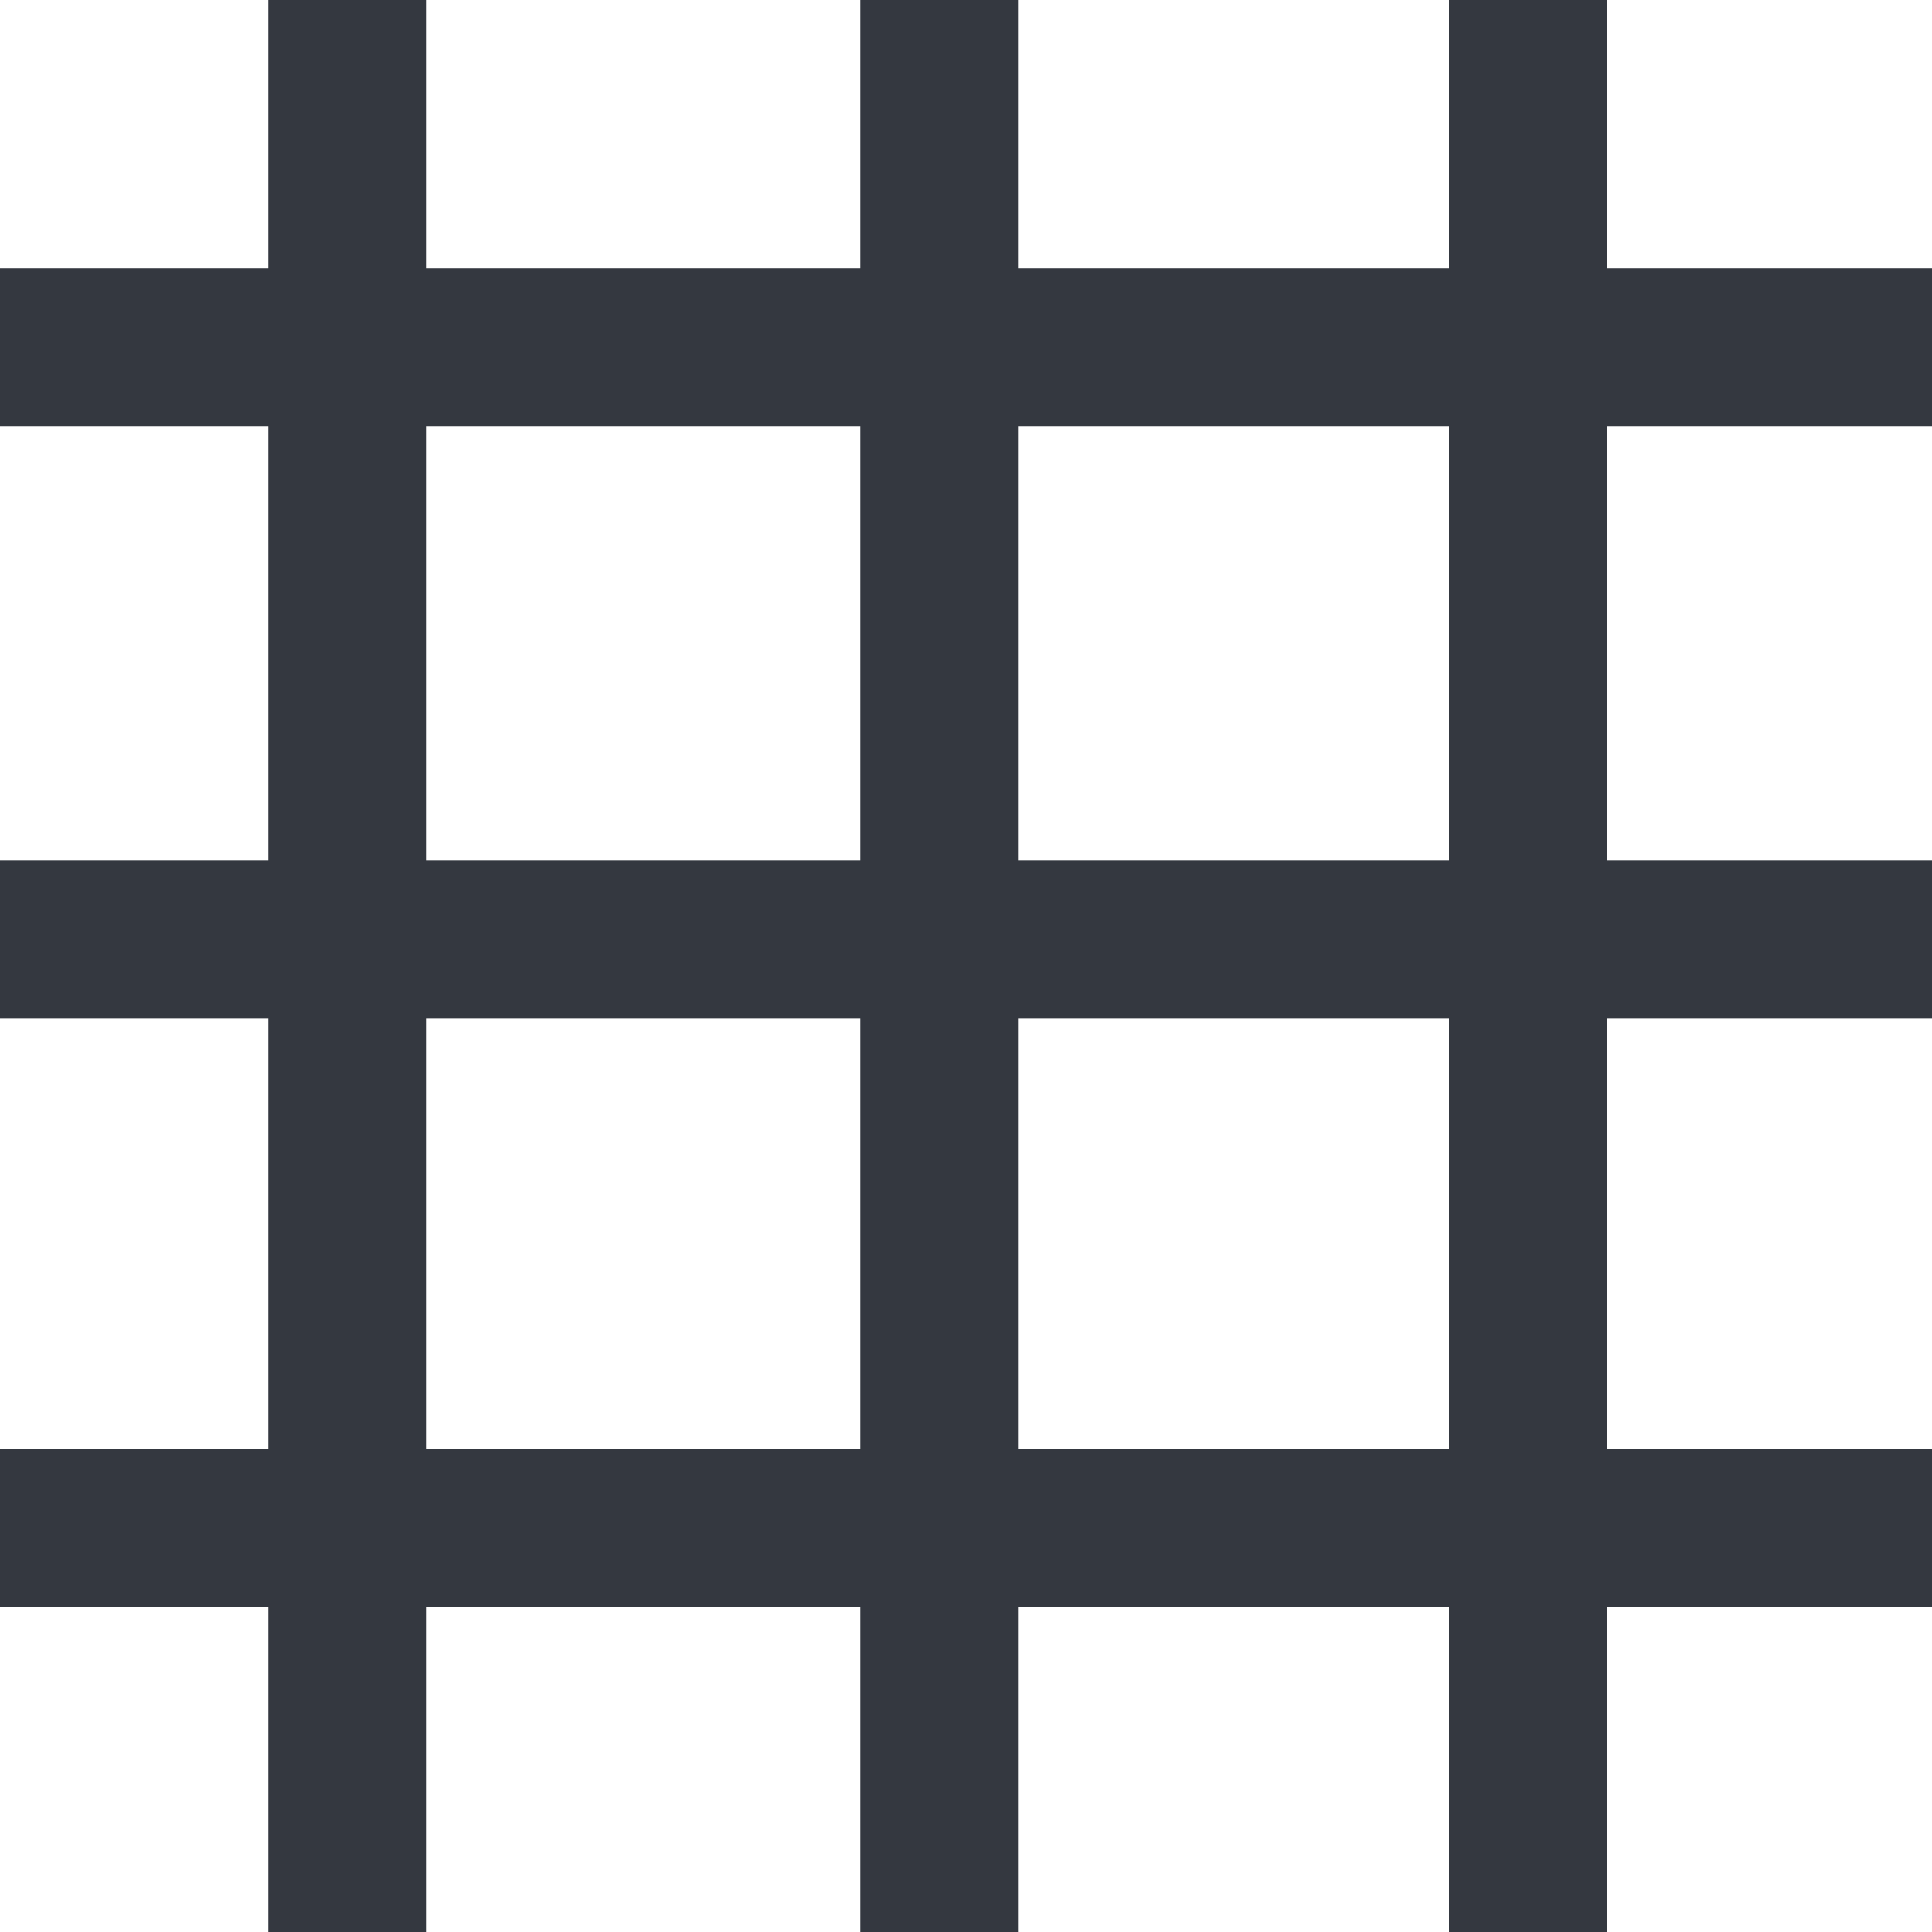
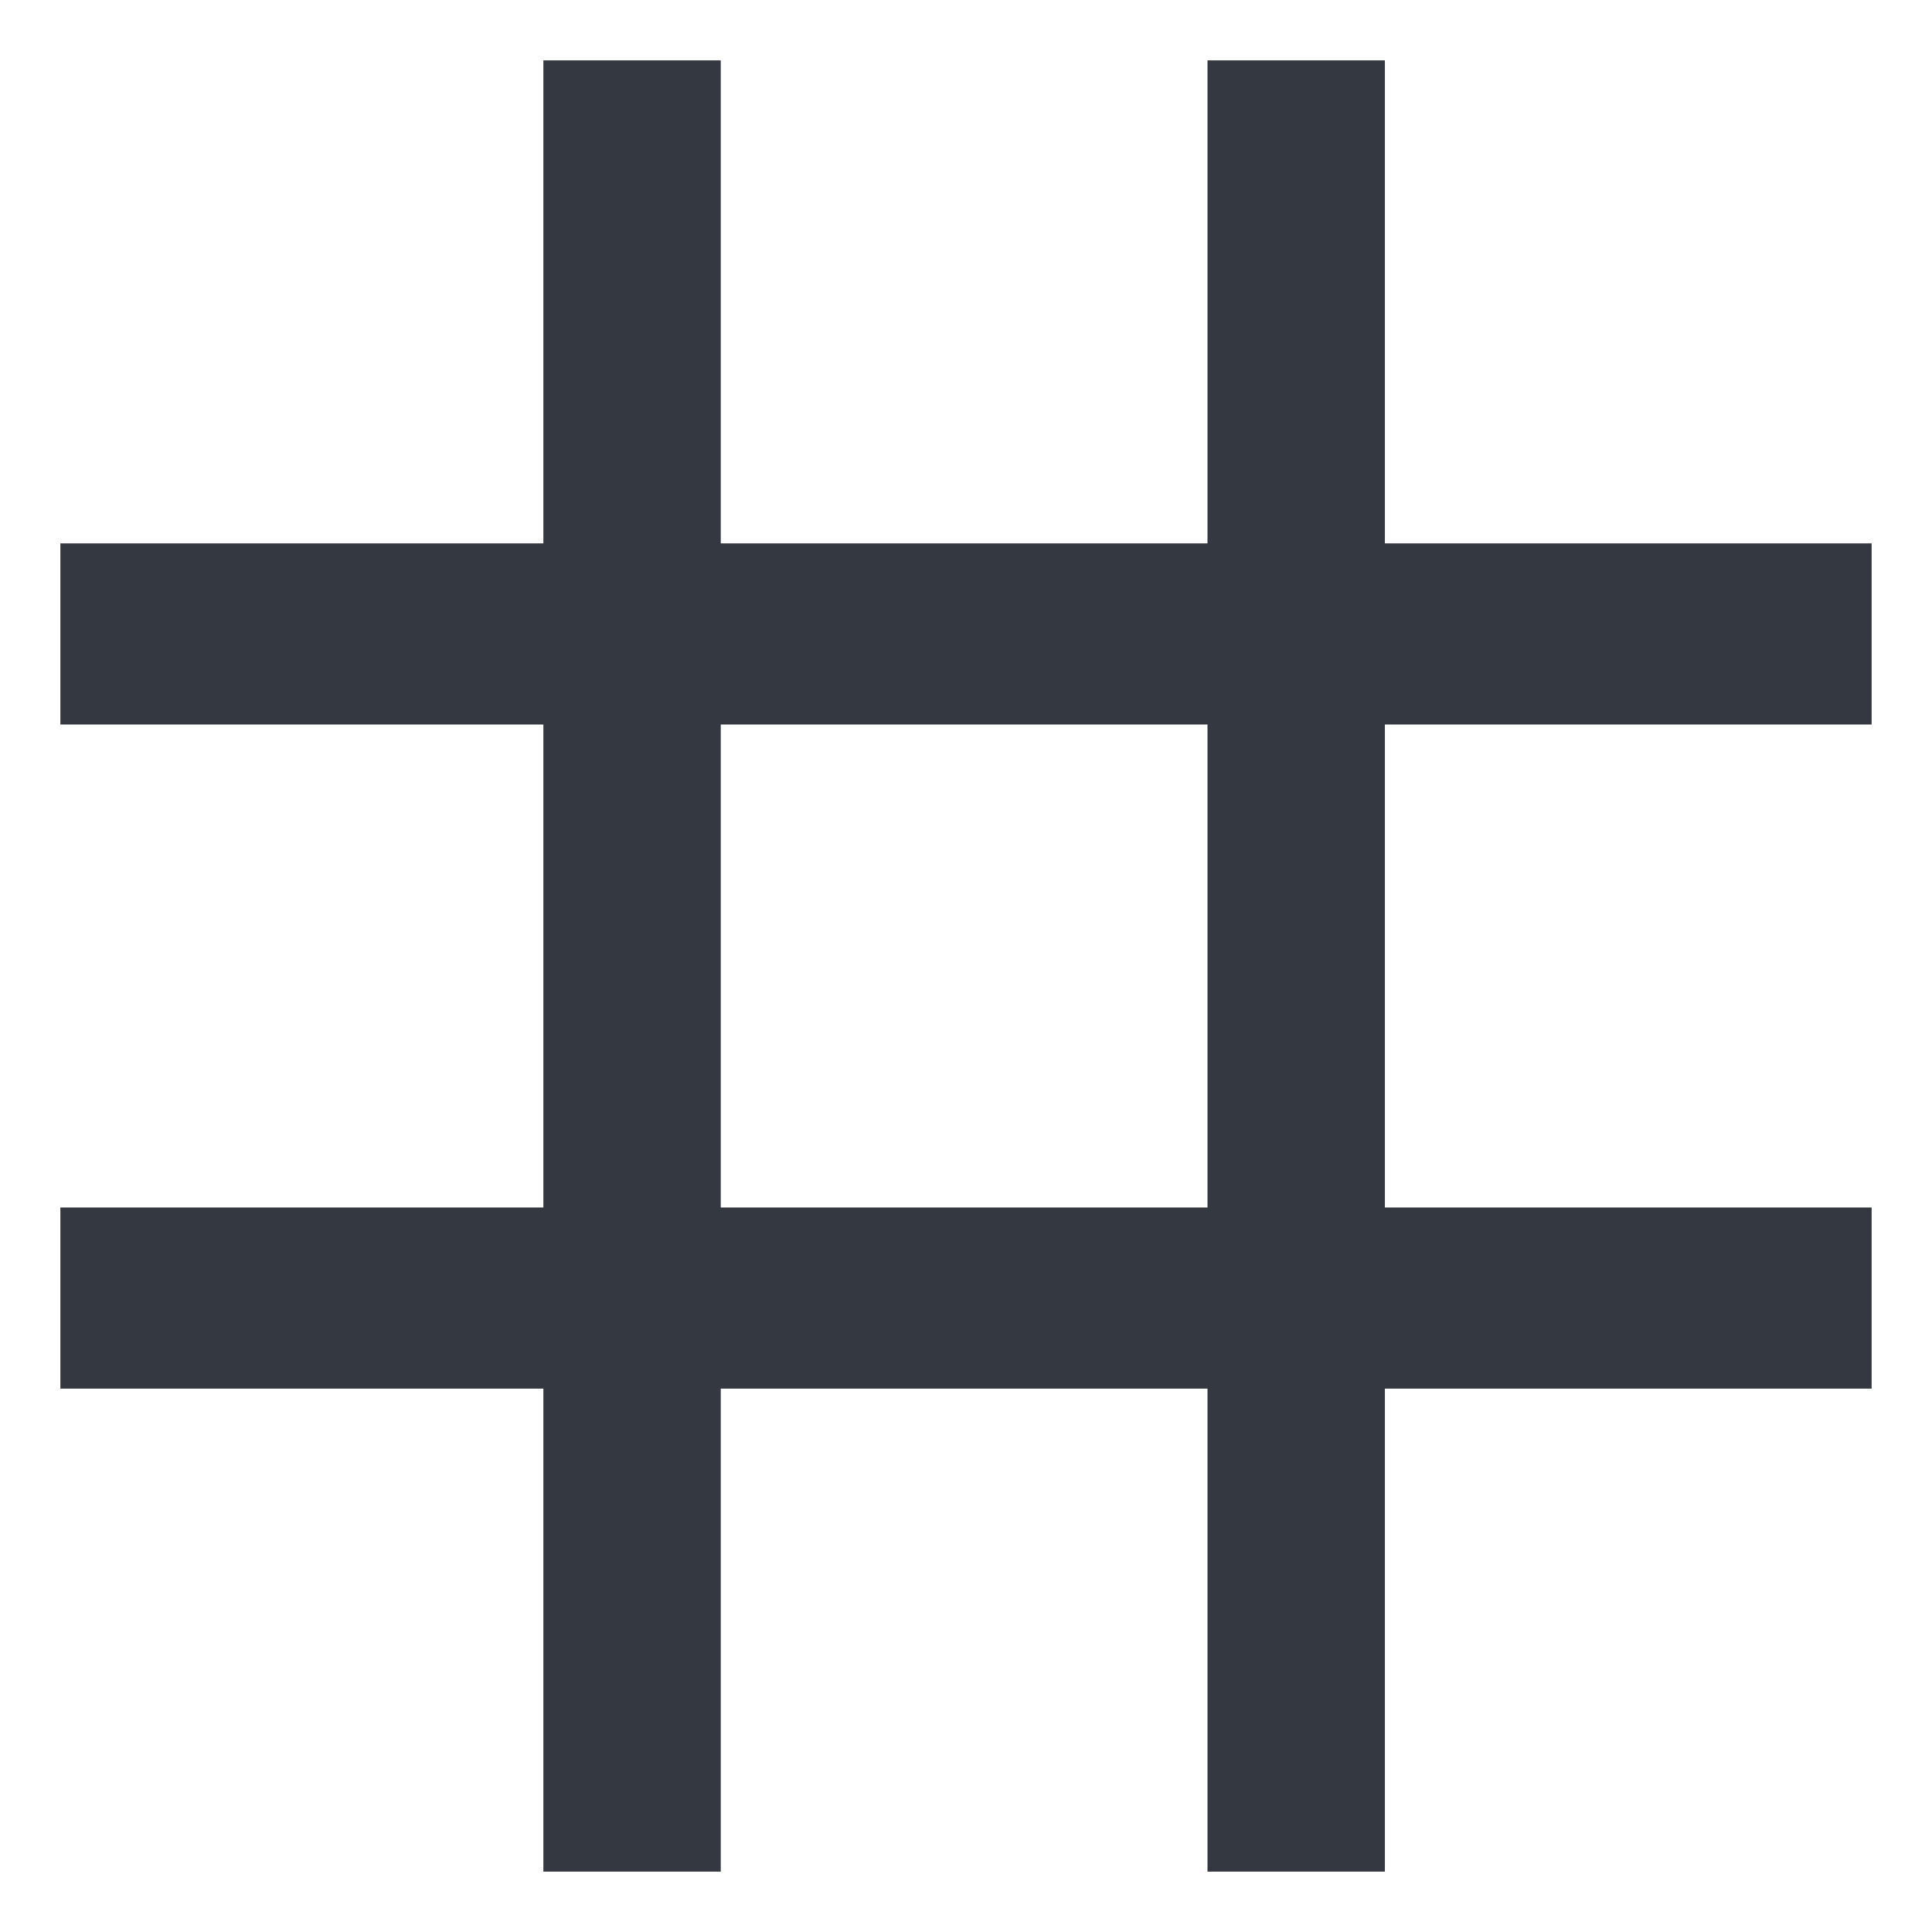
- <svg xmlns="http://www.w3.org/2000/svg" version="1.1" x="0px" y="0px" width="36px" height="36px" viewBox="0 0 36 36" enable-background="new 0 0 36 36" xml:space="preserve">
+ <svg xmlns="http://www.w3.org/2000/svg" version="1.1" x="0px" y="0px" width="32px" height="32px" viewBox="0 0 32 32" enable-background="new 0 0 32 32" xml:space="preserve">
  <g id="Layer_1">
-     <g id="XMLID_2_">
-       <g>
-         <rect x="0" y="5" fill="#343840" width="36" height="2.938" />
-       </g>
-       <g>
- 		</g>
-     </g>
-     <g id="XMLID_4_">
-       <g>
-         <rect x="0" y="27" fill="#343840" width="36" height="2.938" />
-       </g>
-       <g>
- 		</g>
-     </g>
-     <g id="XMLID_7_">
-       <g>
-         <rect x="27" fill="#343840" width="2.938" height="36" />
-       </g>
-       <g>
- 		</g>
-     </g>
    <g id="XMLID_6_">
      <g>
-         <rect x="16.031" fill="#343840" width="2.938" height="36" />
-       </g>
-       <g>
- 		</g>
-     </g>
-     <g id="XMLID_1_">
-       <g>
-         <rect x="-0" y="16.032" fill="#343840" width="36" height="2.938" />
+         <rect x="20" y="1" fill="#343840" width="2.938" height="30" />
      </g>
      <g>
		</g>
    </g>
    <g id="XMLID_5_">
      <g>
-         <rect x="5" fill="#343840" width="2.938" height="36" />
+         <rect x="9" y="1" fill="#343840" width="2.938" height="30" />
      </g>
      <g>
		</g>
    </g>
+     <rect x="1" y="9" fill="#343840" width="30" height="3" />
+     <rect x="1" y="20" fill="#343840" width="30" height="3" />
  </g>
  <g id="Layer_2" display="none">
-     <rect x="8" y="8" display="inline" fill="#343840" width="8" height="8" />
-     <rect y="8" display="inline" fill="#343840" width="5" height="8" />
-     <rect x="8" display="inline" fill="#343840" width="8" height="5" />
-     <rect display="inline" fill="#343840" width="5" height="5" />
-     <rect x="8" y="19" display="inline" fill="#343840" width="8" height="8" />
-     <rect y="19" display="inline" fill="#343840" width="5" height="8" />
-     <rect y="30" display="inline" fill="#343840" width="5" height="6" />
-     <rect x="30" display="inline" fill="#343840" width="6" height="5" />
-     <rect x="8" y="30" display="inline" fill="#343840" width="8" height="6" />
-     <rect x="19" y="8" display="inline" fill="#343840" width="8" height="8" />
-     <rect x="30" y="8" display="inline" fill="#343840" width="6" height="8" />
-     <rect x="19" display="inline" fill="#343840" width="8" height="5" />
-     <rect x="19" y="19" display="inline" fill="#343840" width="8" height="8" />
-     <rect x="19" y="30" display="inline" fill="#343840" width="8" height="6" />
-     <rect x="30" y="30" display="inline" fill="#343840" width="6" height="6" />
-     <rect x="30" y="19" display="inline" fill="#343840" width="6" height="8" />
+     <rect x="12" y="1" display="inline" fill="#343840" width="8" height="8" />
+     <rect x="1" y="1" display="inline" fill="#343840" width="8" height="8" />
+     <rect x="12" y="12" display="inline" fill="#343840" width="8" height="8" />
+     <rect x="1" y="12" display="inline" fill="#343840" width="8" height="8" />
+     <rect x="1" y="23" display="inline" fill="#343840" width="8" height="8" />
+     <rect x="12" y="23" display="inline" fill="#343840" width="8" height="8" />
+     <rect x="23" y="1" display="inline" fill="#343840" width="8" height="8" />
+     <rect x="23" y="12" display="inline" fill="#343840" width="8" height="8" />
+     <rect x="23" y="23" display="inline" fill="#343840" width="8" height="8" />
  </g>
</svg>
